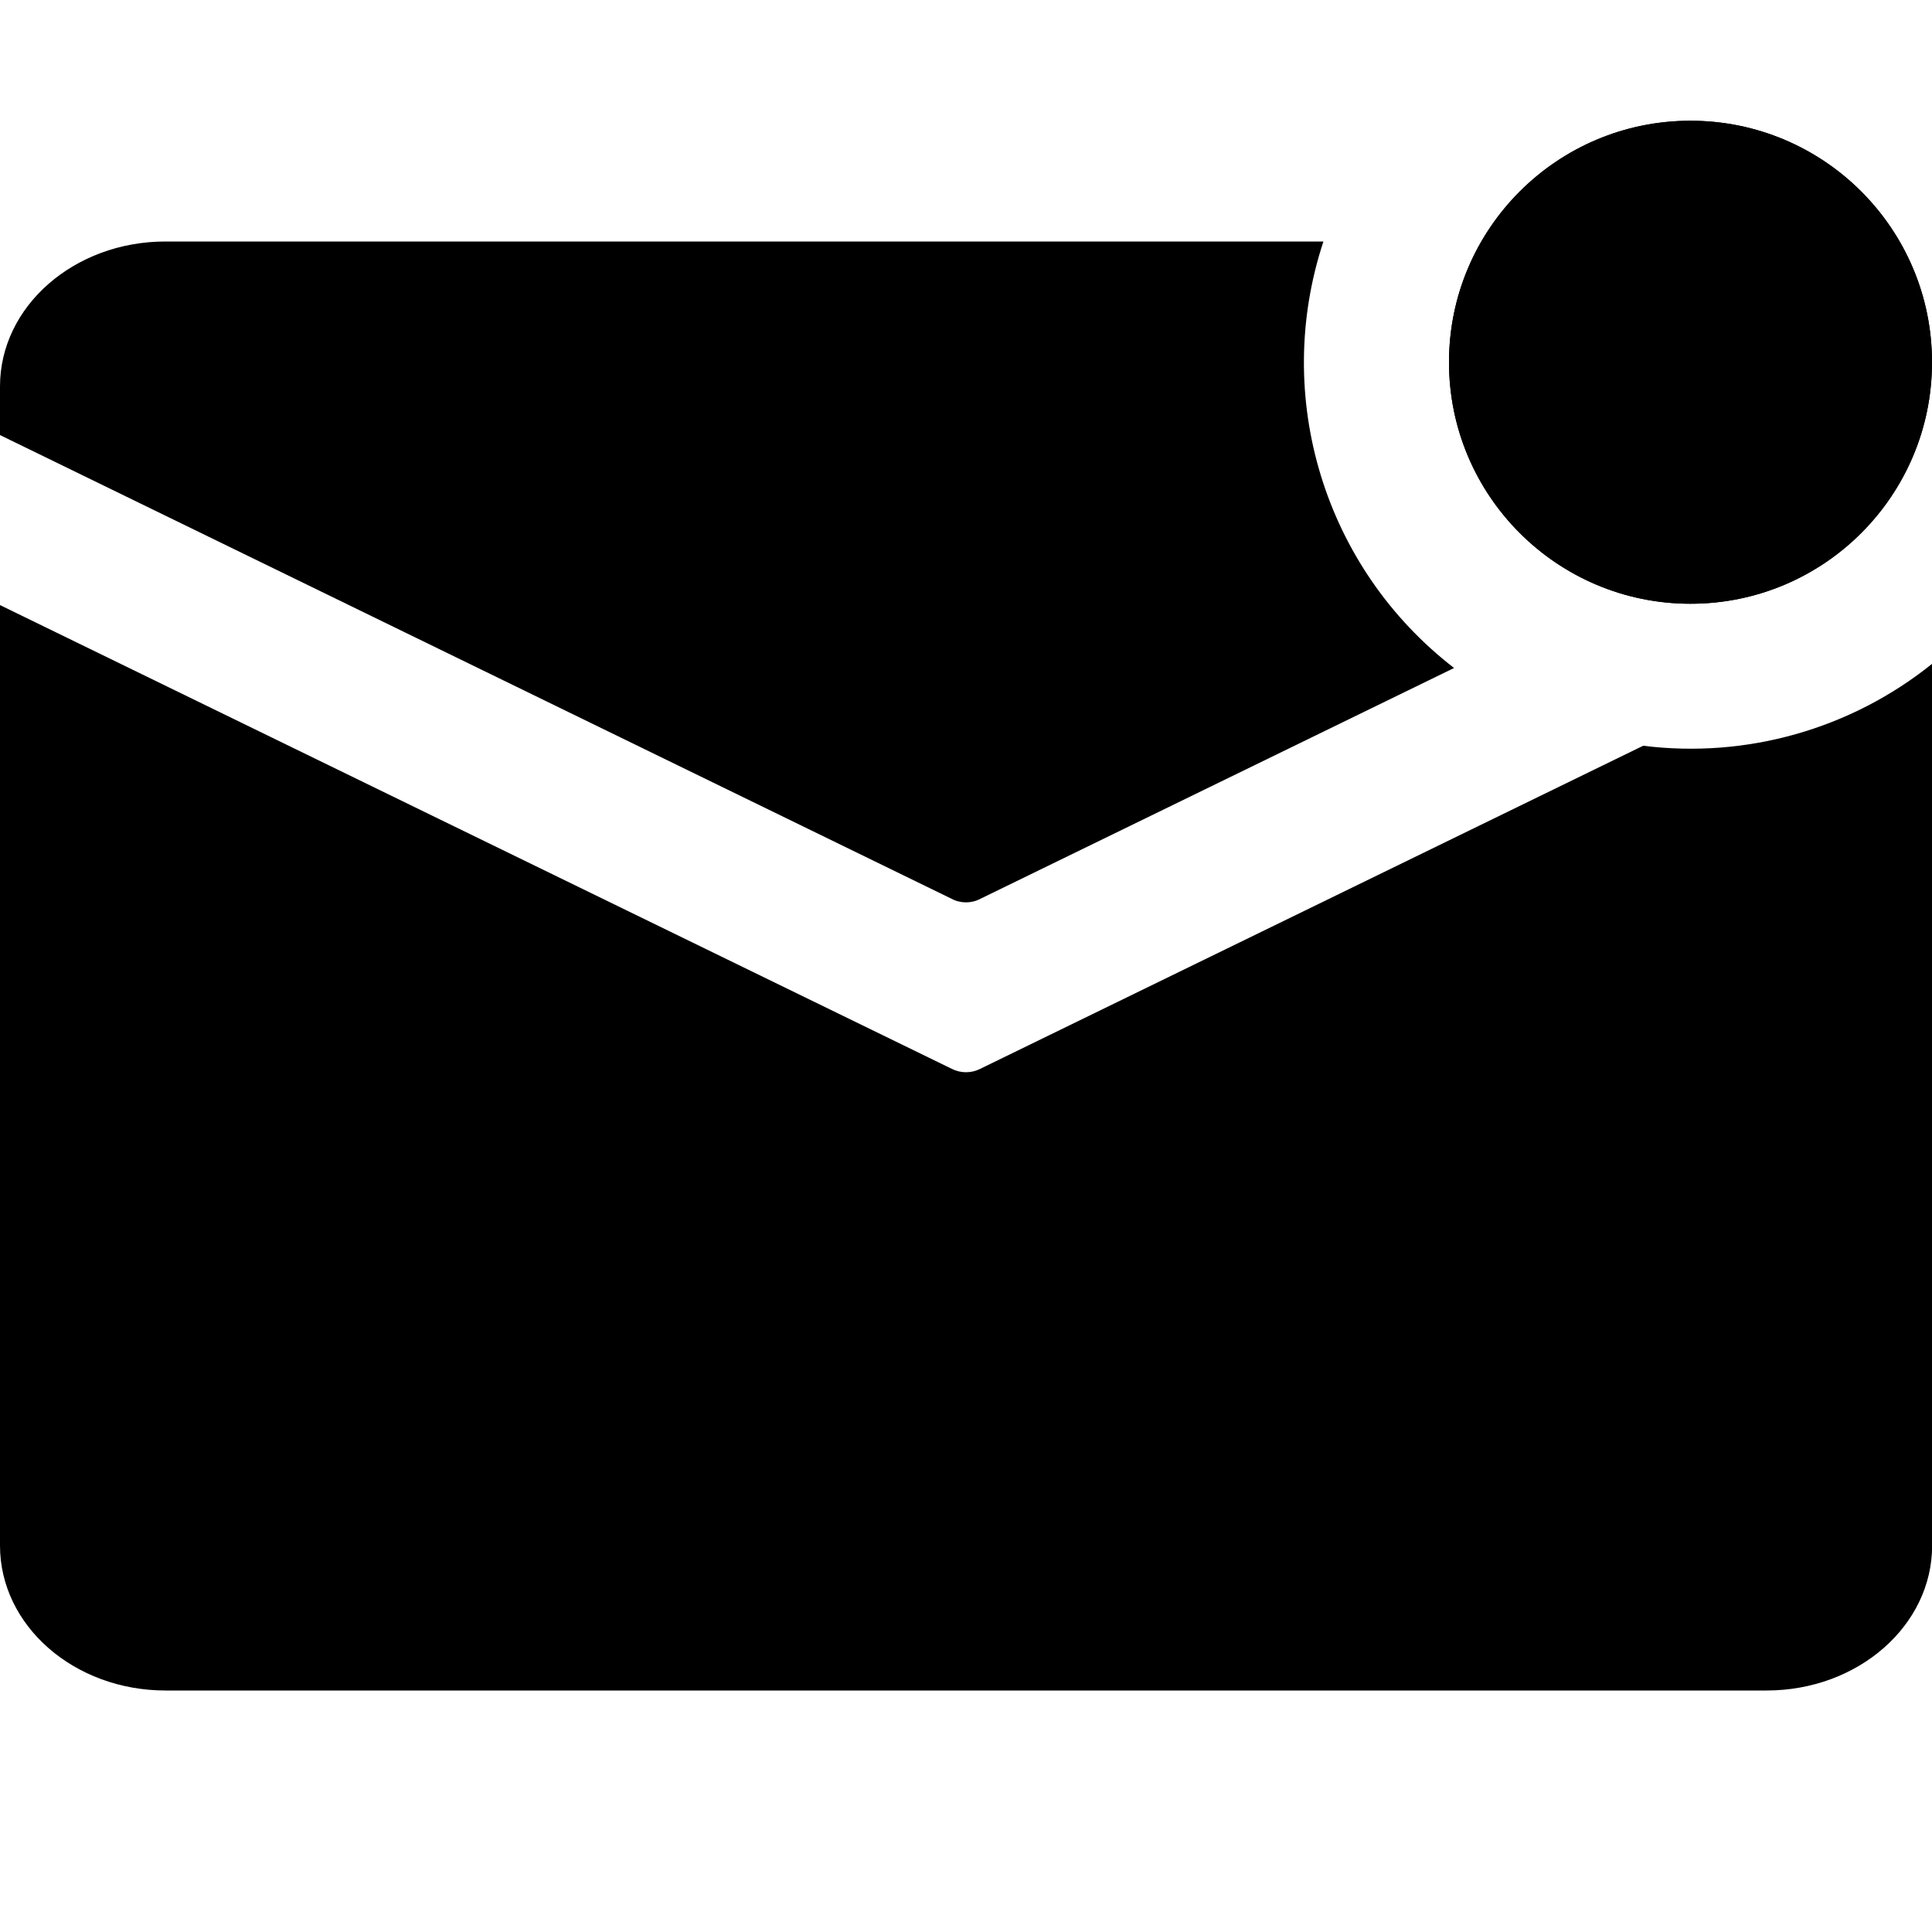
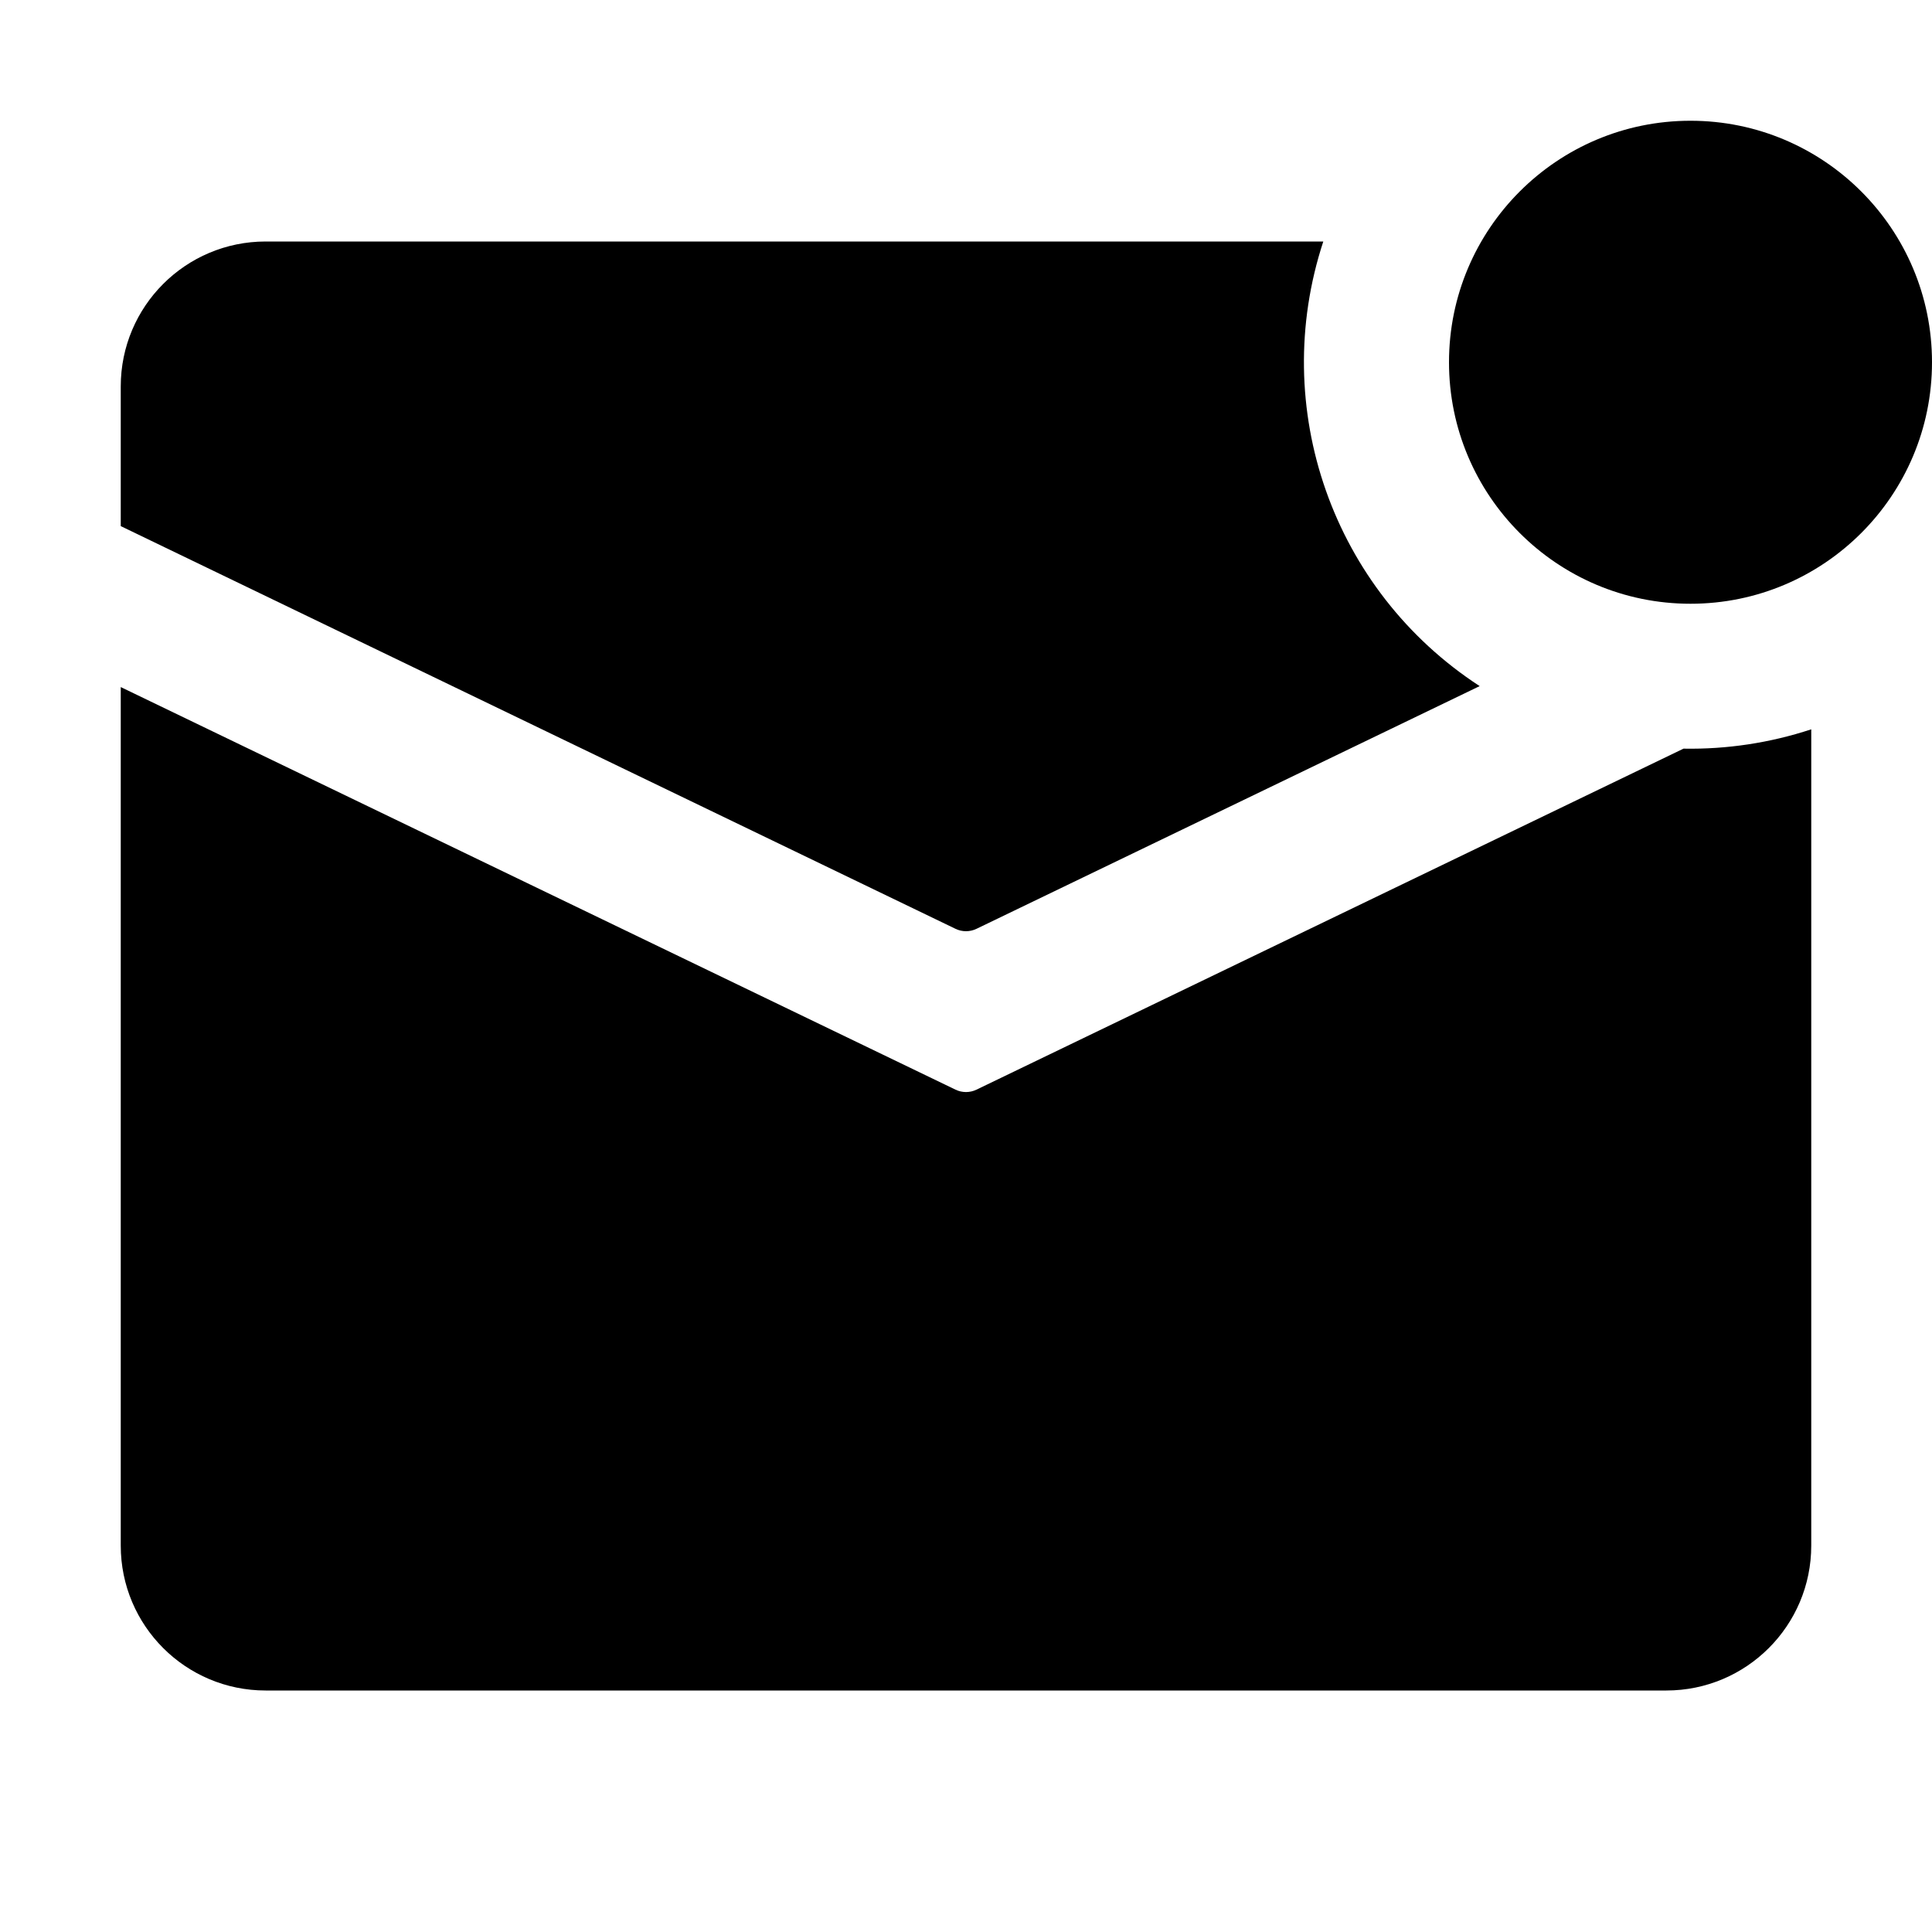
<svg width="16" height="16" fill="currentColor" viewBox="0 0 16 16">
-   <g fill="currentColor">
-     <path d="M16 5.498a3.19 3.19 0 0 1-2.392.678L8.119 8.851a.26.26 0 0 1-.238 0L0 5.011V12.8c0 .663.614 1.2 1.371 1.2H14.63c.757 0 1.371-.537 1.371-1.2z" />
-     <path d="M10.96 2H1.37C.614 2 0 2.537 0 3.2v.403l7.88 3.84c.074.04.166.04.24 0l3.922-1.911A3.195 3.195 0 0 1 10.96 2" />
-   </g>
-   <g fill="currentColor">
-     <path d="M14 5a2 2 0 1 0 0-4 2 2 0 0 0 0 4" />
-     <path d="M14 5a2 2 0 1 0 0-4 2 2 0 0 0 0 4" />
-   </g>
+   <path fill="currentColor" d="M10.96 2H2.2A1.2 1.2 0 0 0 1 3.2v1.157l6.913 3.335a.2.2 0 0 0 .174 0l4.167-2.01A3.2 3.2 0 0 1 10.959 2m2.983 4.2L8.087 9.024a.2.2 0 0 1-.174 0L1 5.69v7.11A1.2 1.2 0 0 0 2.2 14h11.6a1.2 1.2 0 0 0 1.2-1.2V6.04a3.2 3.2 0 0 1-1.057.16" />
+   <path fill="currentColor" d="M16 3a2 2 0 1 1-4 0 2 2 0 0 1 4 0" />
</svg>
